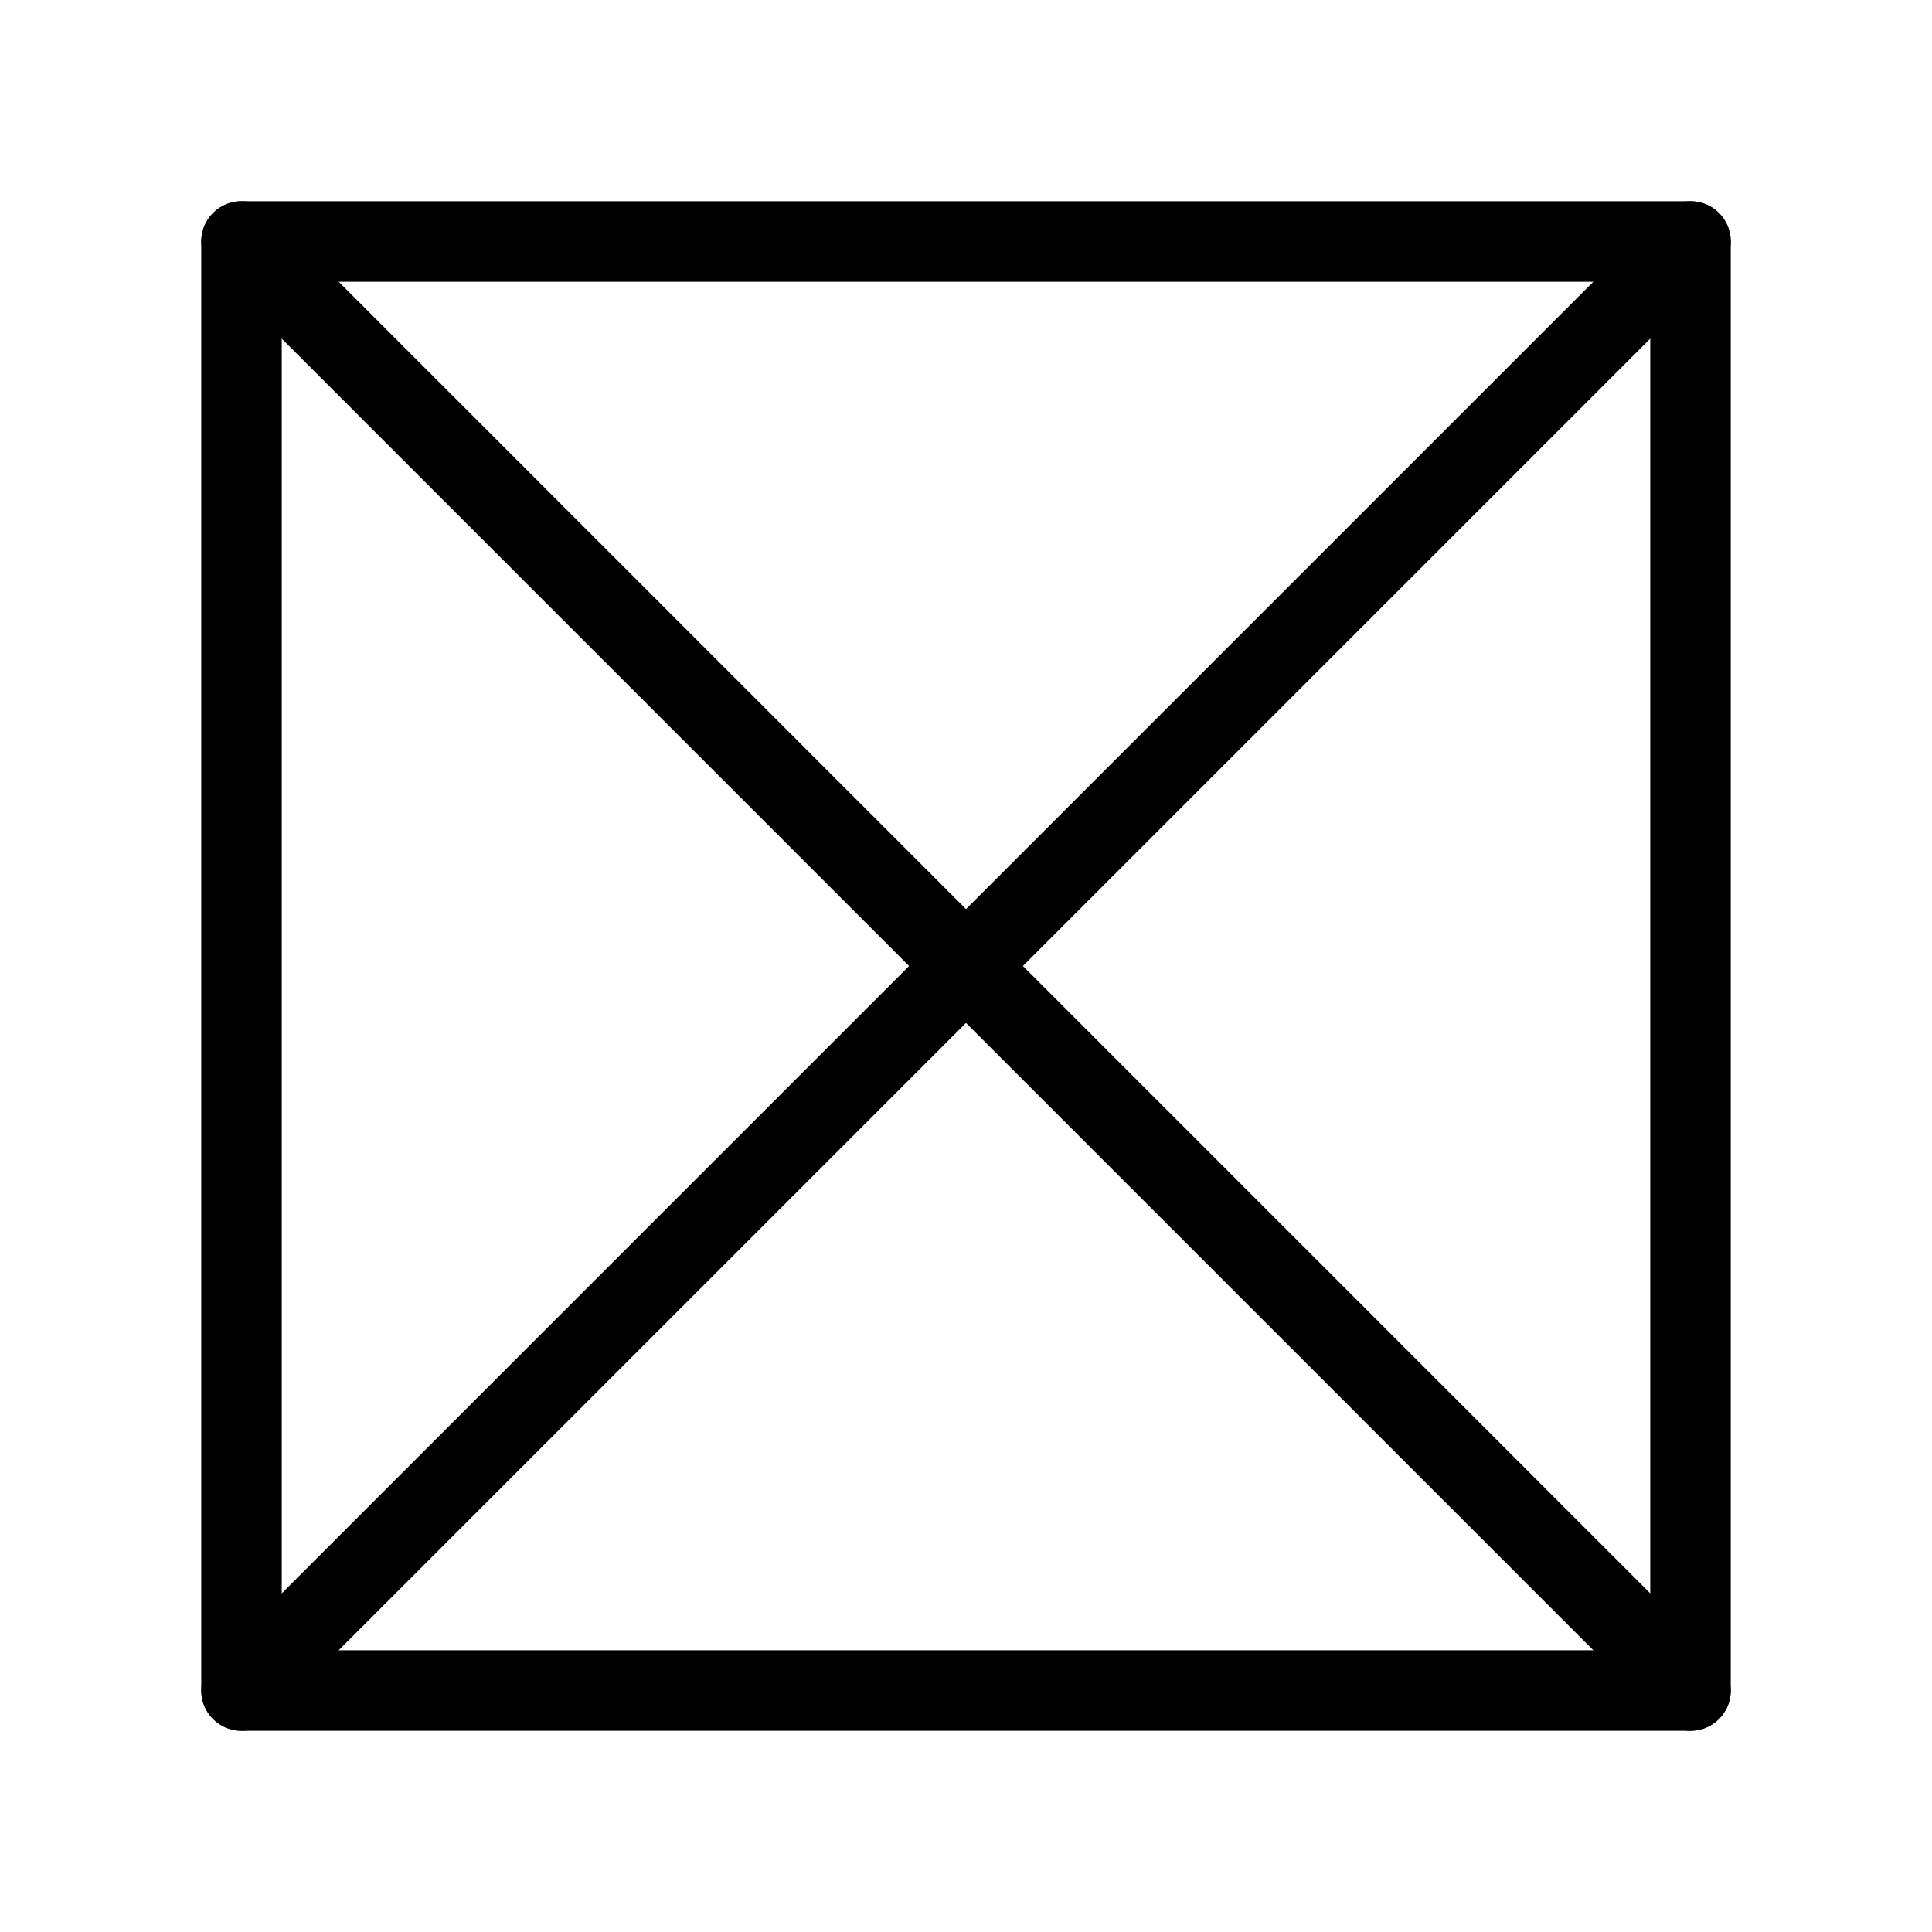
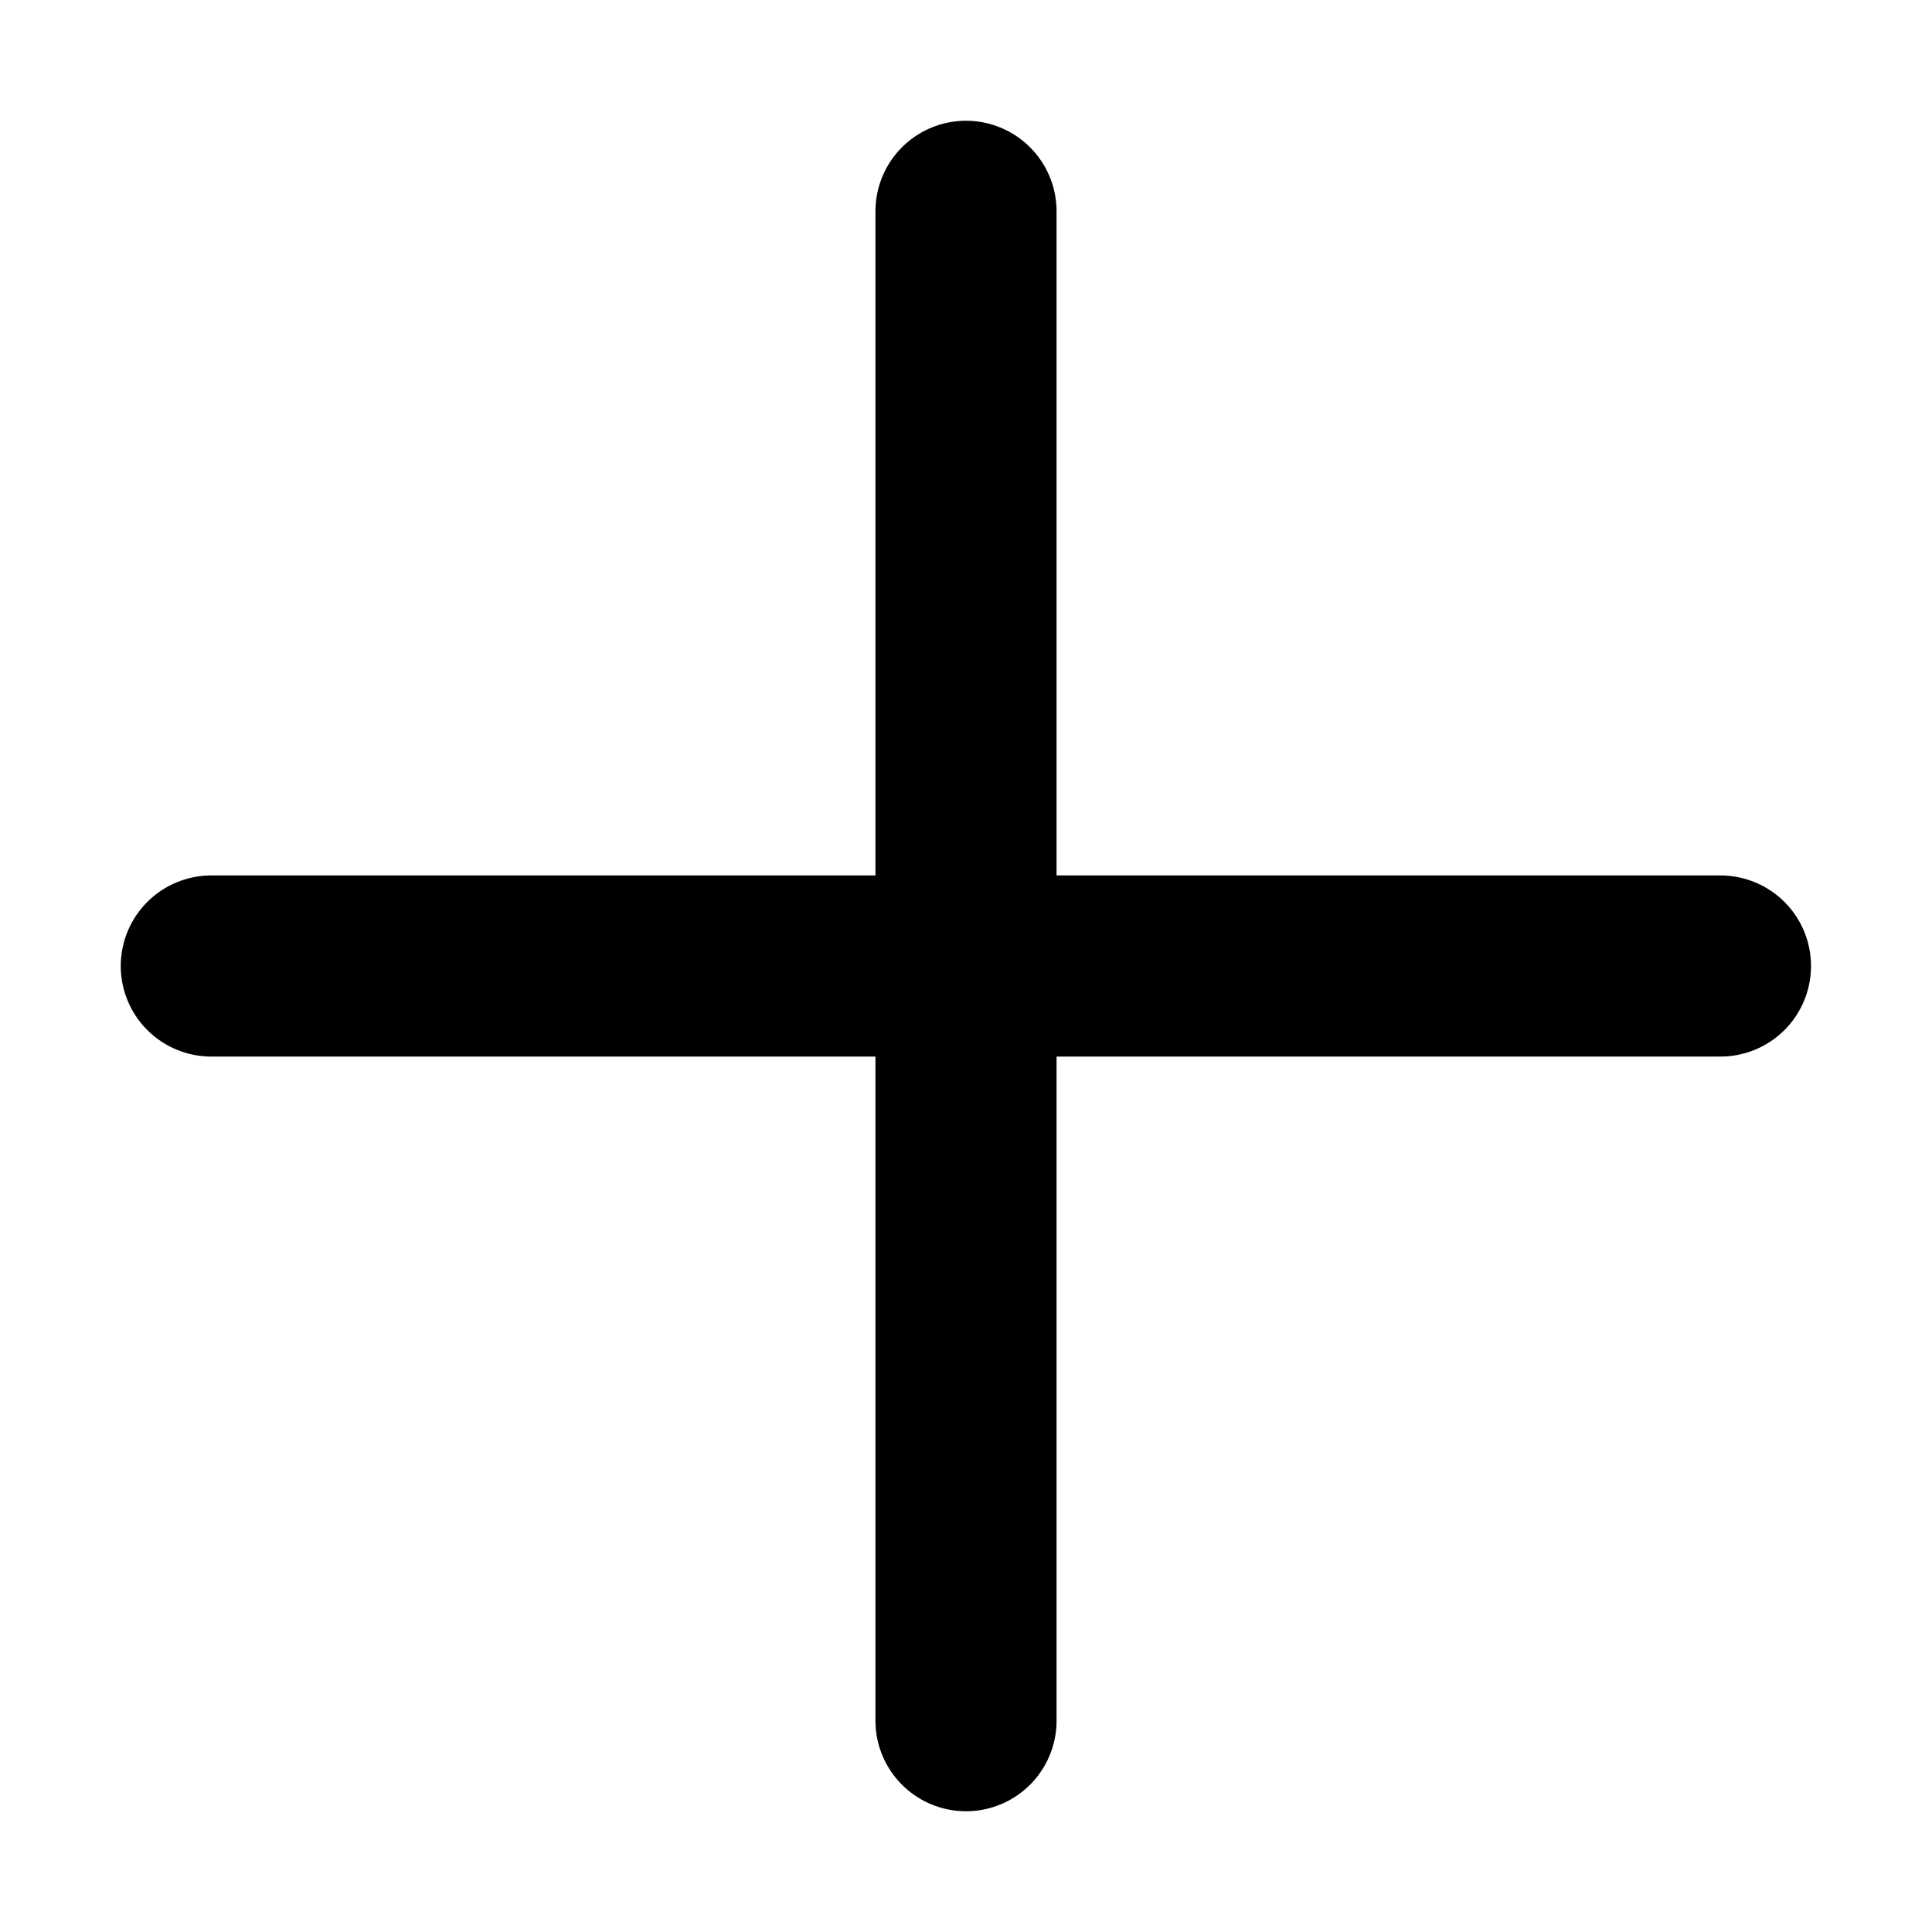
- <svg xmlns="http://www.w3.org/2000/svg" role="img" viewBox="0 0 24 24" stroke="#000" stroke-width="1" stroke-linecap="round" stroke-linejoin="round" fill="none" color="#000">
-   <rect width="18" height="18" x="3" y="3" />
-   <path stroke-linecap="round" d="M21 21L3 3 21 21zM21 3L3 21 21 3z" />
+ <svg xmlns="http://www.w3.org/2000/svg" width="16" height="16" viewBox="0 0 16 16" fill="none">
+   <path d="M14.248 8L1.75 8" stroke="black" stroke-width="1.5" stroke-linecap="round" stroke-linejoin="round" />
+   <path d="M8 14.25V1.75" stroke="black" stroke-width="1.5" stroke-linecap="round" stroke-linejoin="round" />
</svg>
